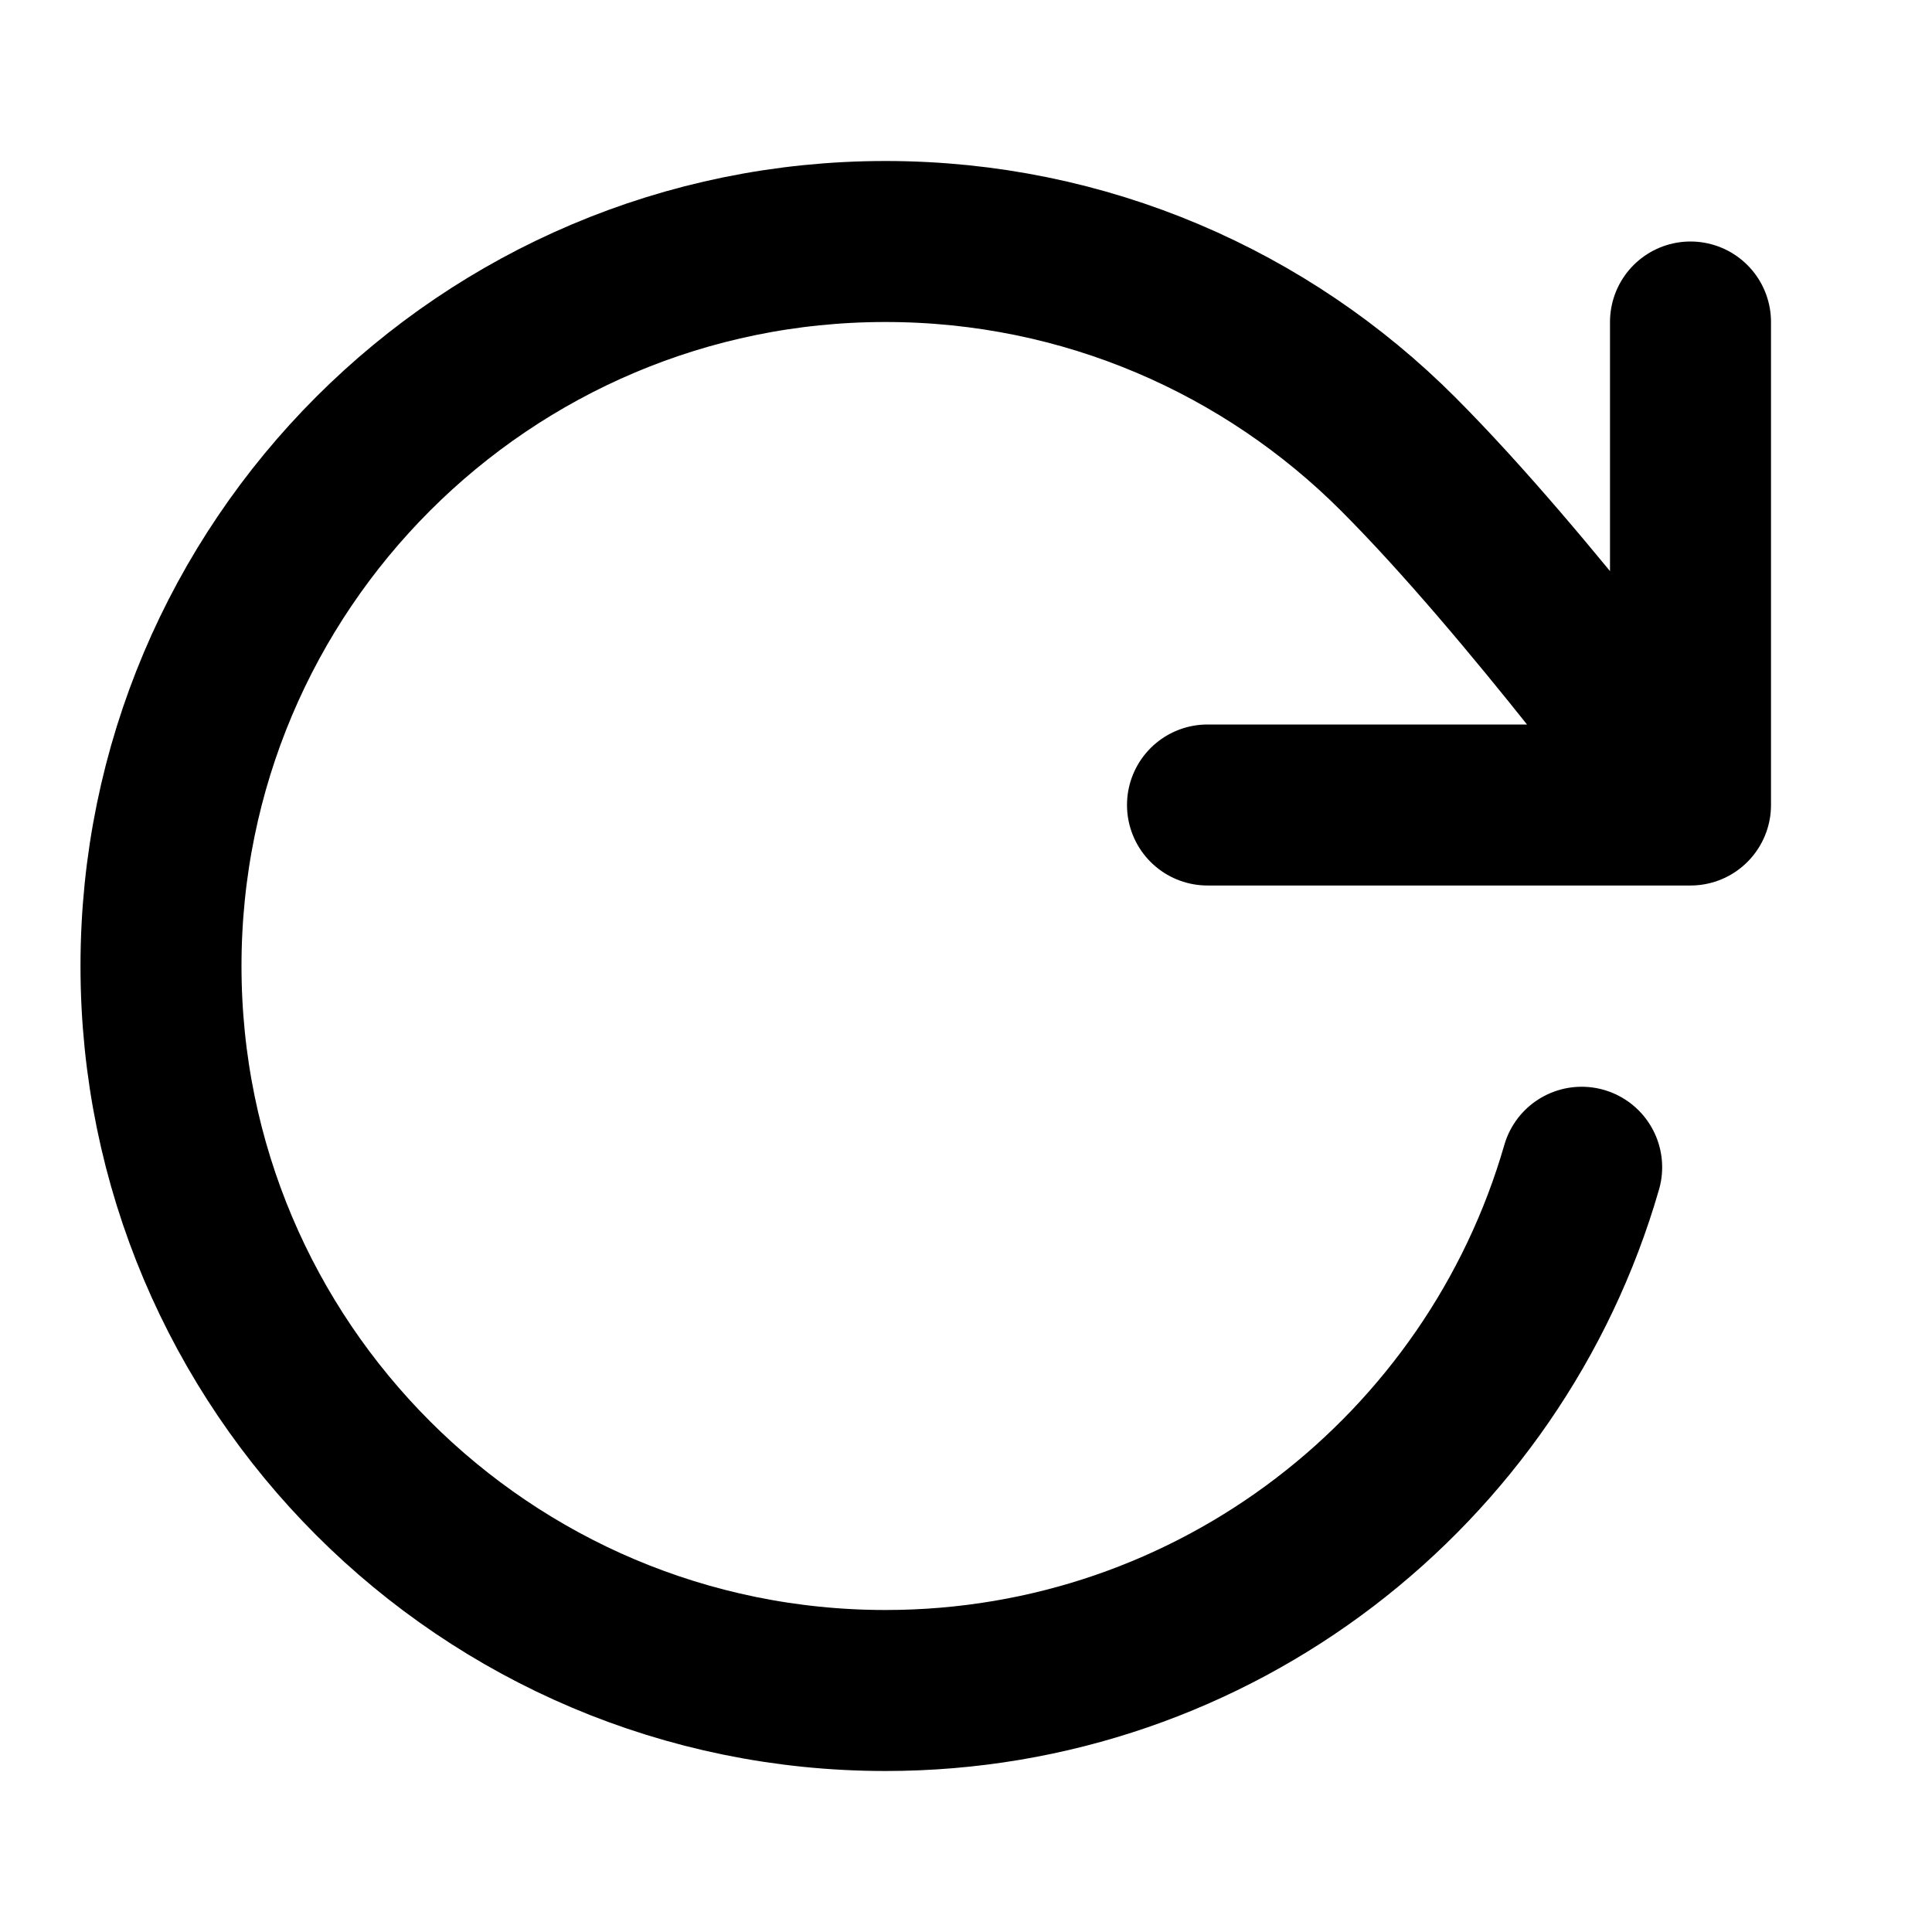
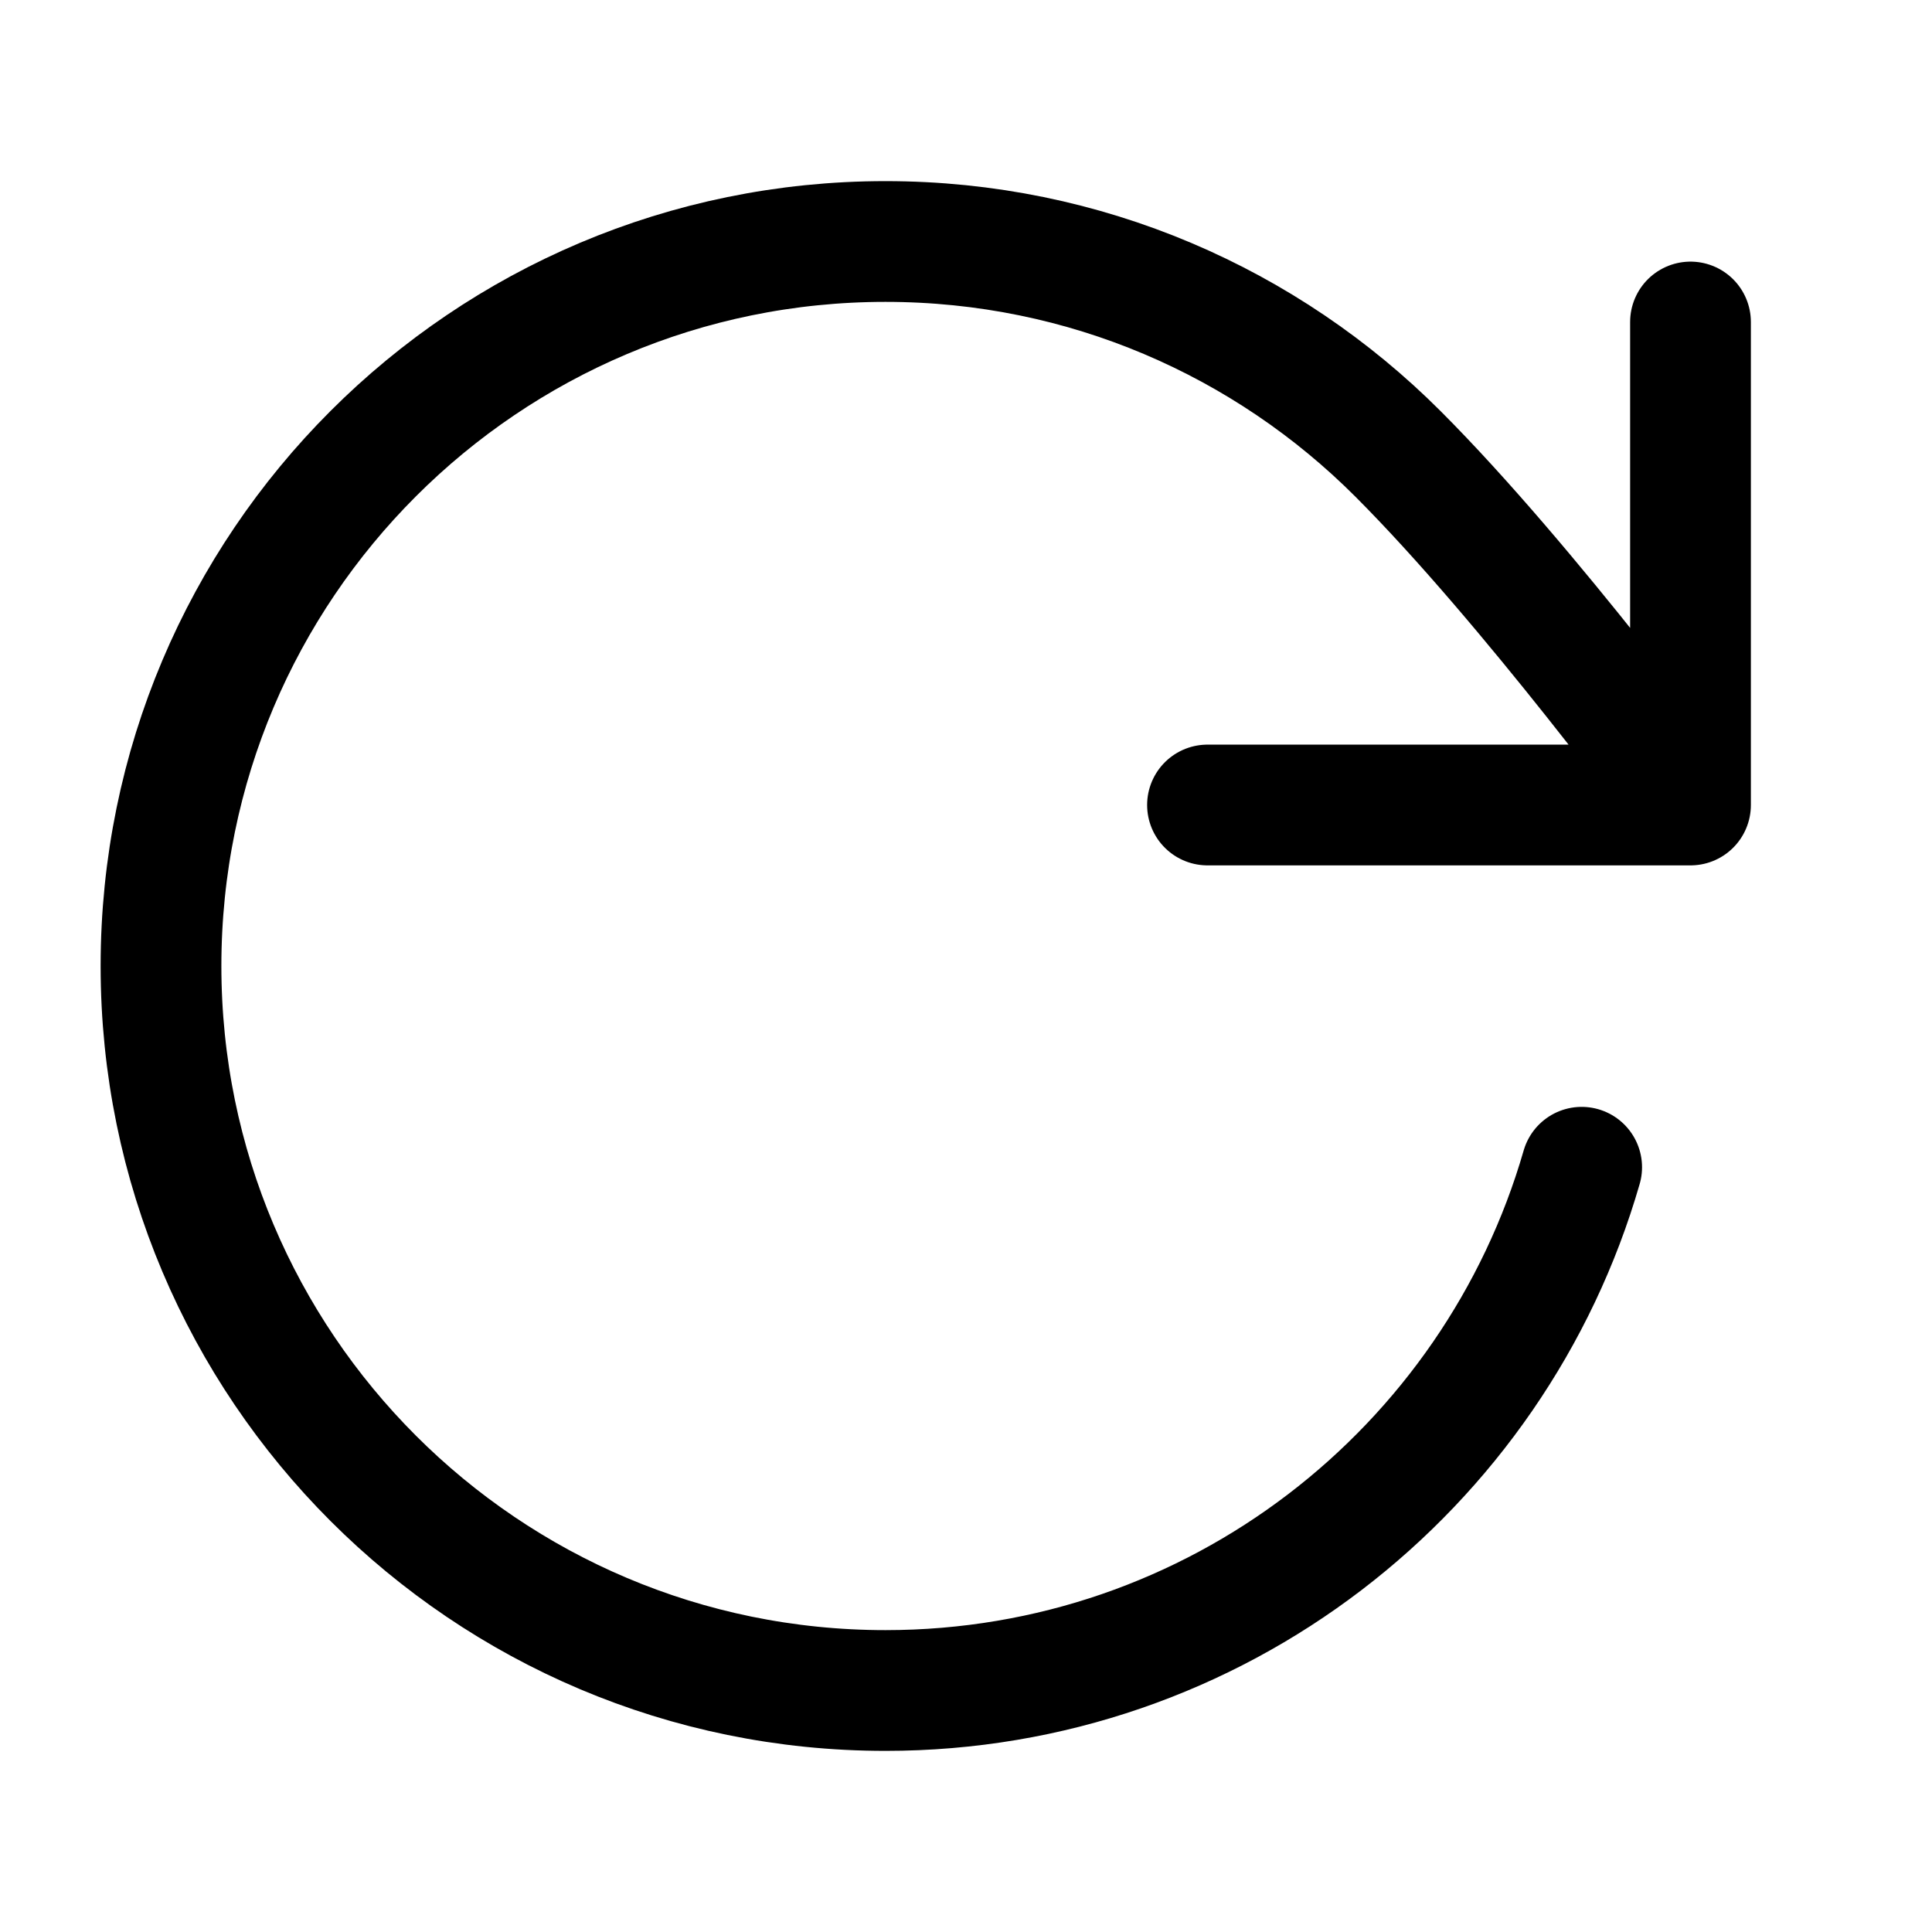
<svg xmlns="http://www.w3.org/2000/svg" width="24" height="24" viewBox="0 0 24 24" fill="none">
-   <path d="M21 10C21 10 18.995 7.268 17.366 5.638C15.737 4.008 13.486 3 11 3C6.029 3 2 7.029 2 12C2 16.971 6.029 21 11 21C15.103 21 18.565 18.254 19.648 14.5M21 10V4M21 10H15" stroke="currentColor" stroke-width="2" stroke-linecap="round" stroke-linejoin="round" />
+   <path d="M21 10C21 10 18.995 7.268 17.366 5.638C15.737 4.008 13.486 3 11 3C6.029 3 2 7.029 2 12C2 16.971 6.029 21 11 21C15.103 21 18.565 18.254 19.648 14.5M21 10V4M21 10H15" stroke="currentColor" stroke-width="1.5" stroke-linecap="round" stroke-linejoin="round" />
</svg>
